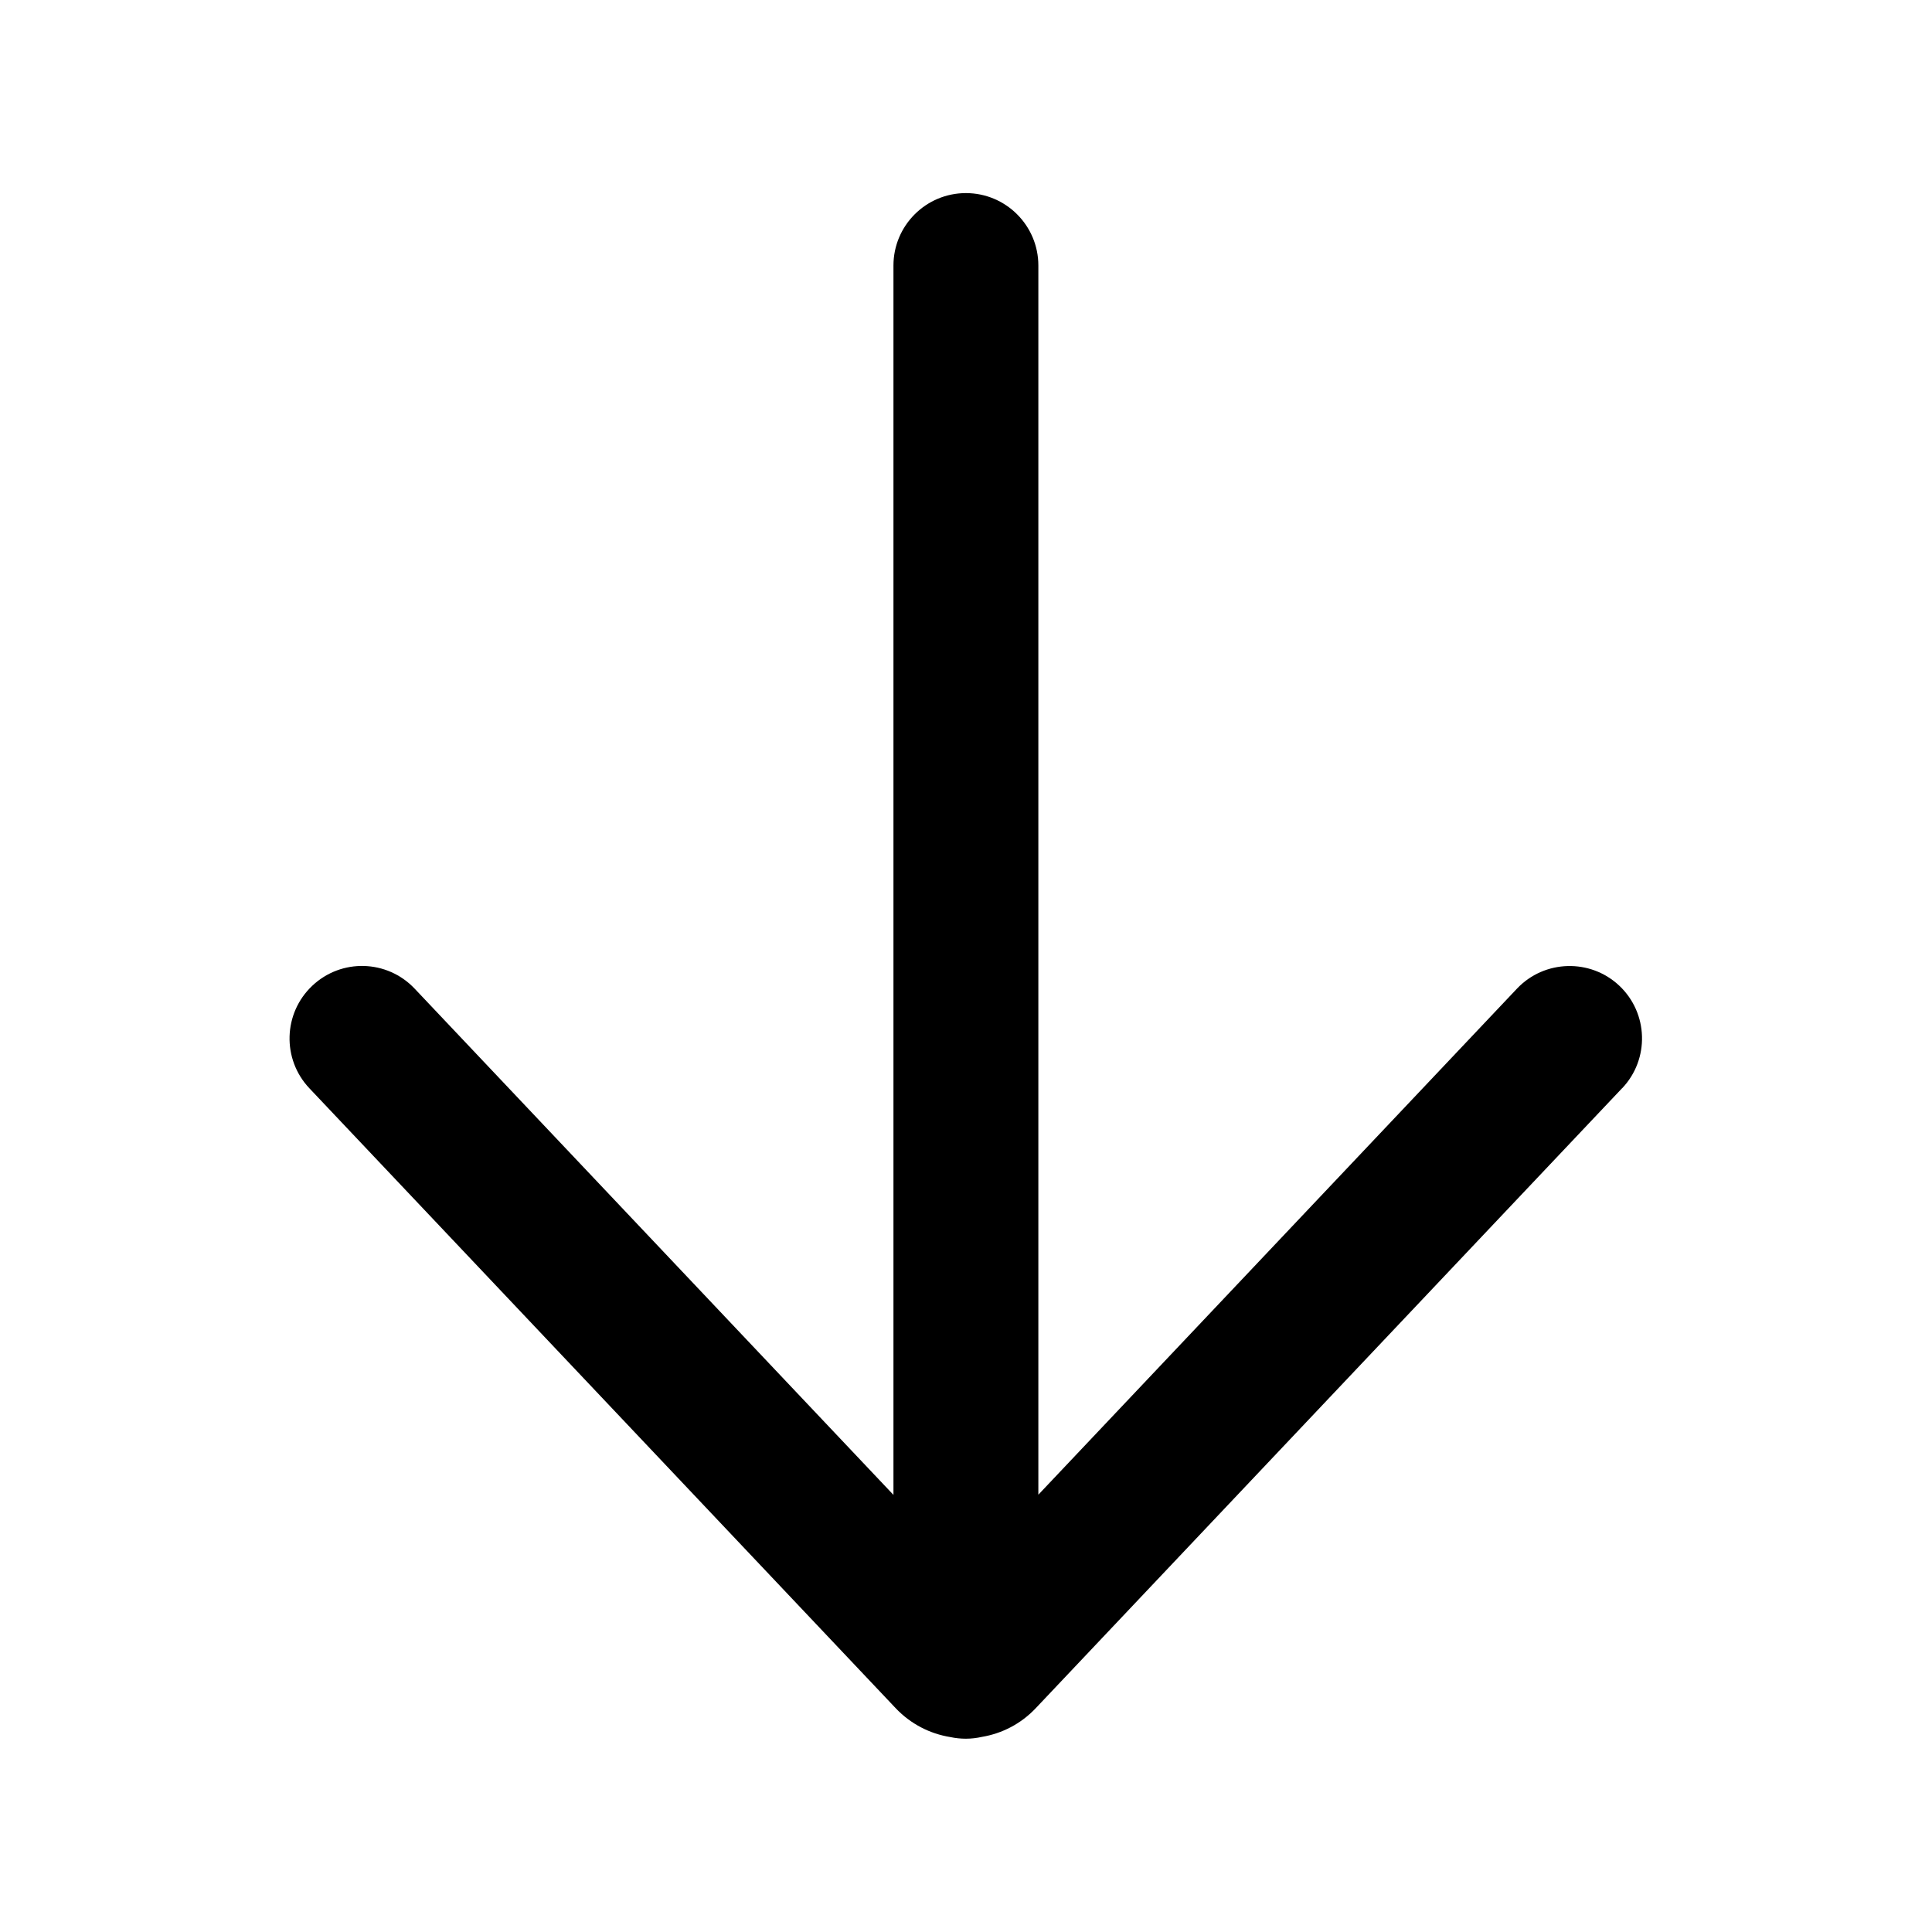
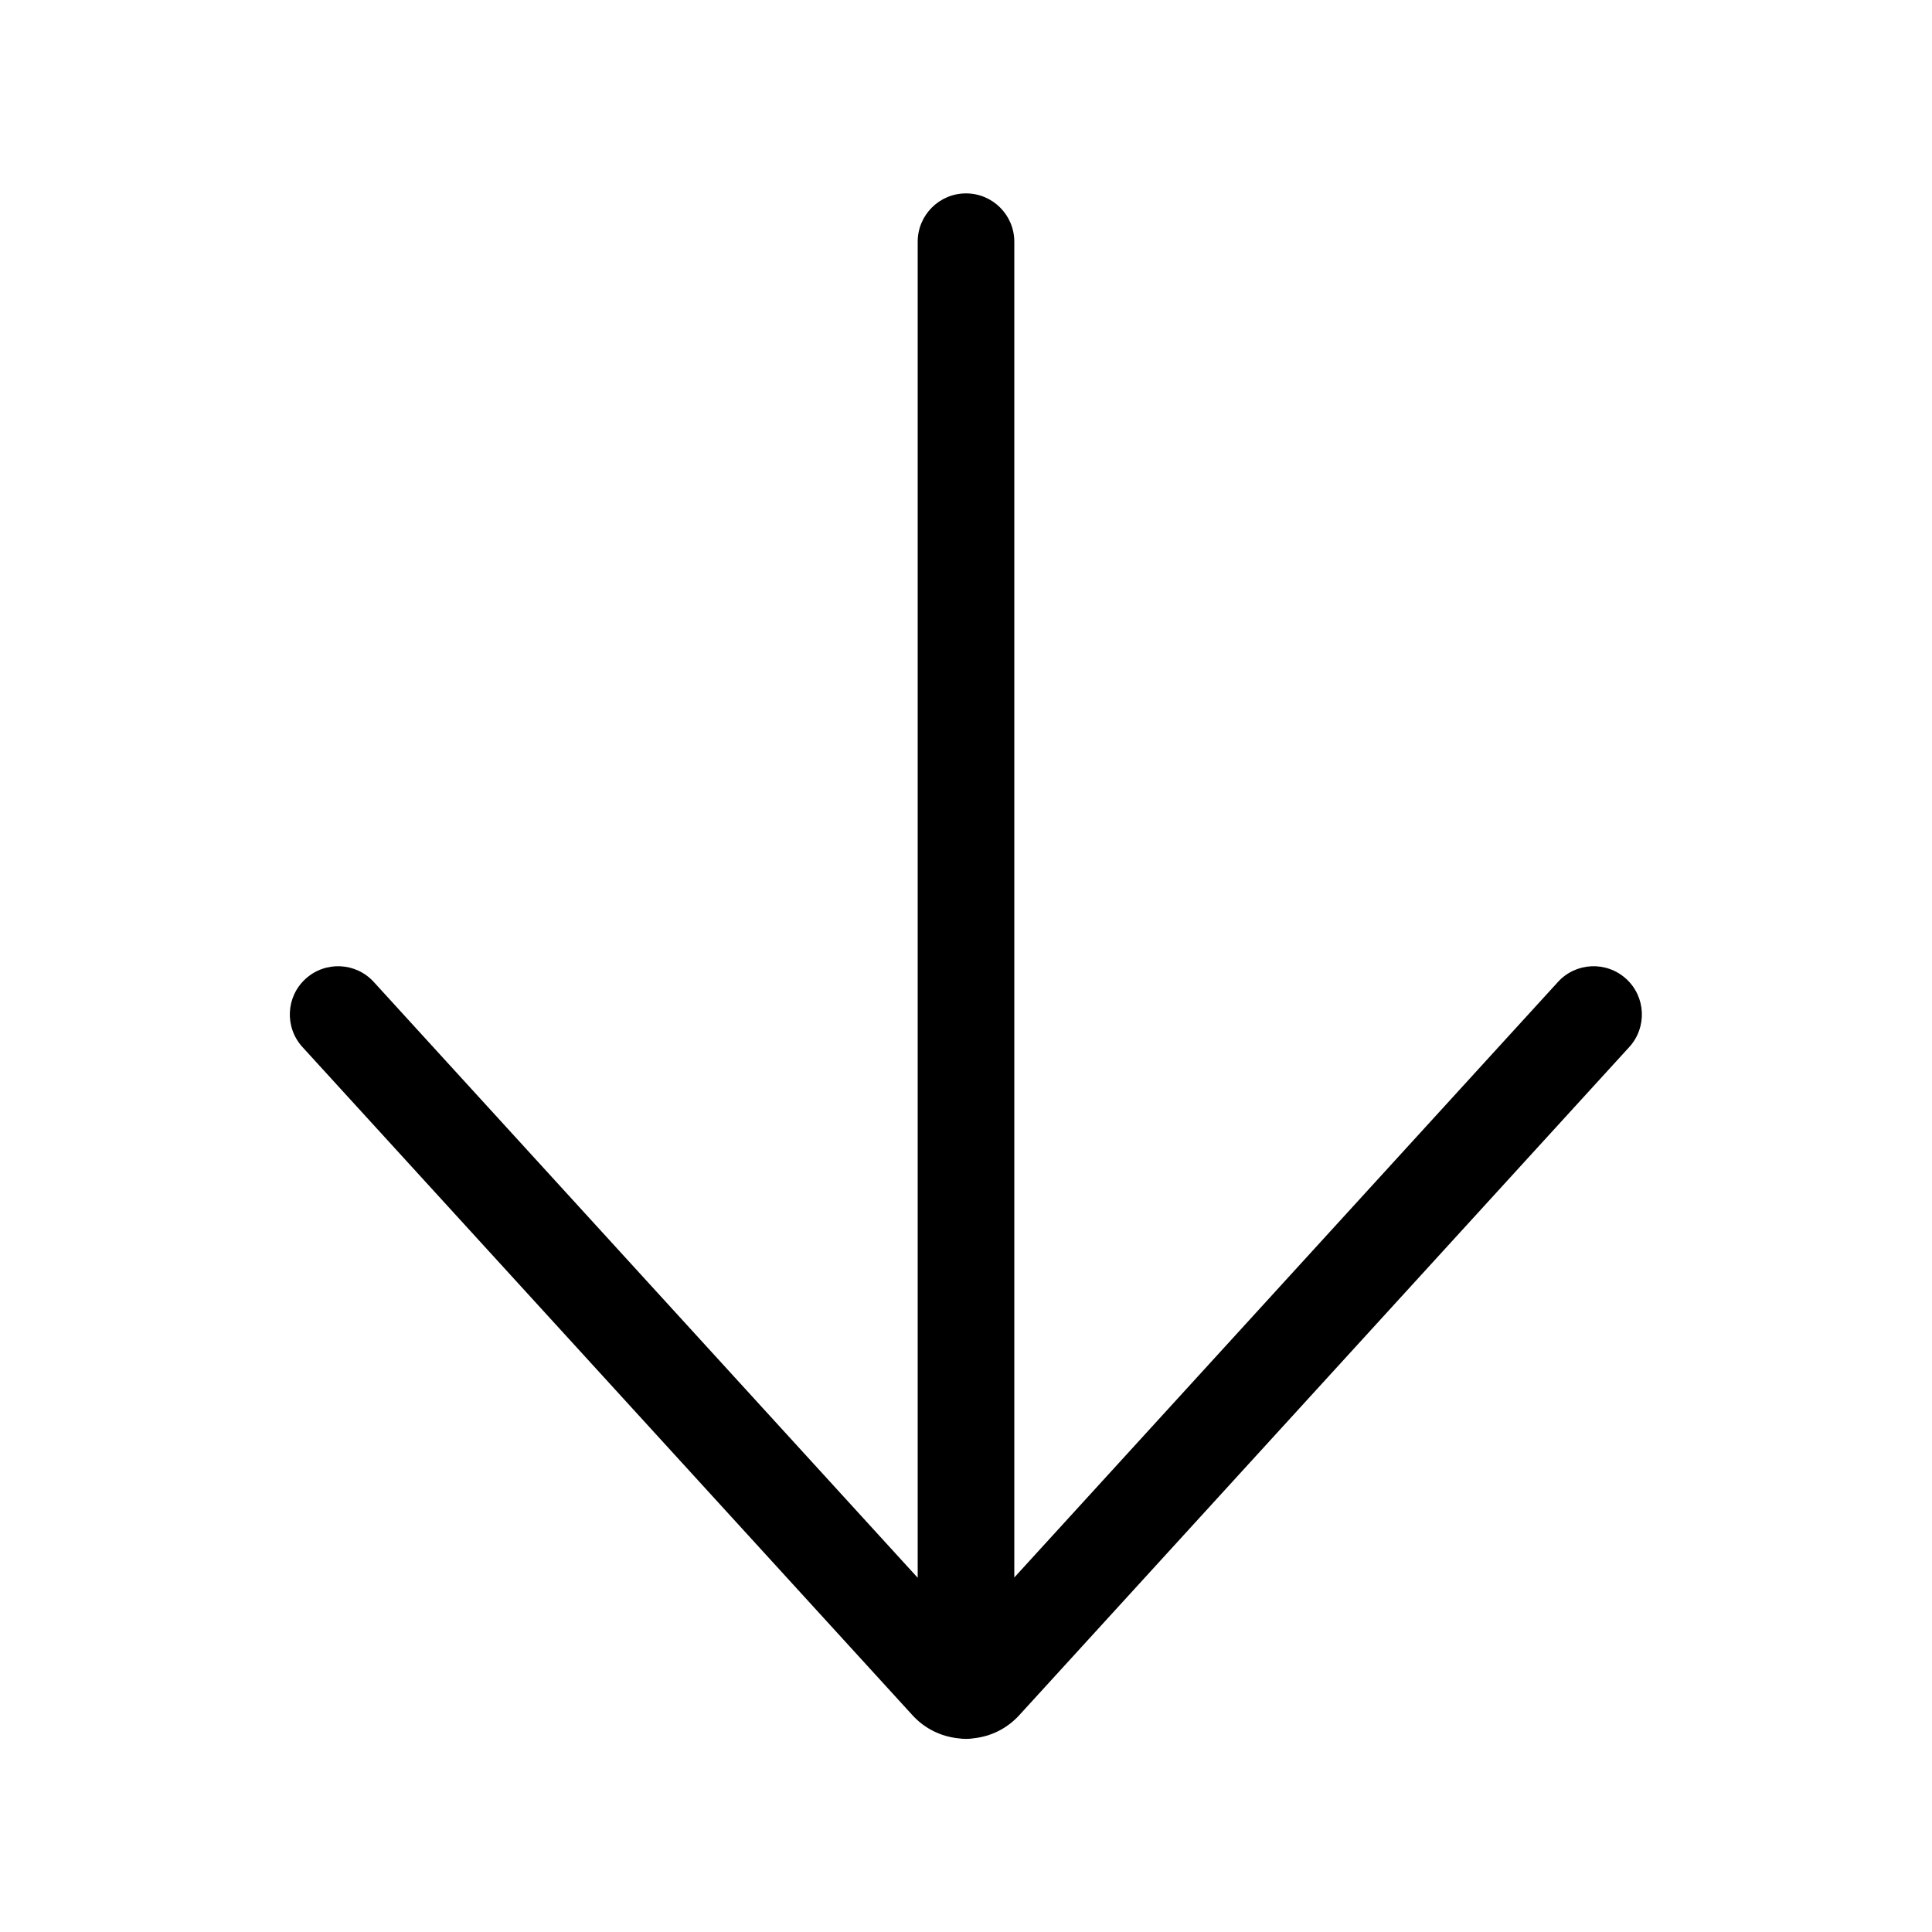
<svg xmlns="http://www.w3.org/2000/svg" version="1.1" width="20" height="20" viewBox="0 0 20 20">
-   <path d="M16.793 11.265c0.285-0.301 0.271-0.776-0.029-1.060s-0.776-0.271-1.060 0.029l-4.955 5.239v-12.724c0-0.414-0.336-0.75-0.75-0.75s-0.75 0.336-0.75 0.75v12.726l-4.957-5.241c-0.285-0.301-0.759-0.314-1.060-0.029s-0.314 0.759-0.030 1.060l6.069 6.417c0.157 0.166 0.357 0.266 0.566 0.3 0.052 0.011 0.106 0.017 0.161 0.017 0.058 0 0.114-0.007 0.168-0.019 0.206-0.035 0.403-0.134 0.558-0.299l6.069-6.417z" />
+   <path d="M3.131 10.839c-0.186-0.204-0.172-0.52 0.032-0.706s0.52-0.172 0.706 0.032l5.631 6.168v-13.831c0-0.276 0.224-0.5 0.5-0.5s0.5 0.224 0.5 0.5v13.828l5.628-6.165c0.186-0.204 0.502-0.218 0.706-0.032s0.218 0.502 0.032 0.706l-6.314 6.916c-0.128 0.14-0.295 0.22-0.468 0.239-0.027 0.005-0.055 0.007-0.084 0.007-0.027 0-0.053-0.002-0.079-0.006-0.176-0.018-0.347-0.098-0.476-0.24l-6.314-6.916z" />
</svg>
